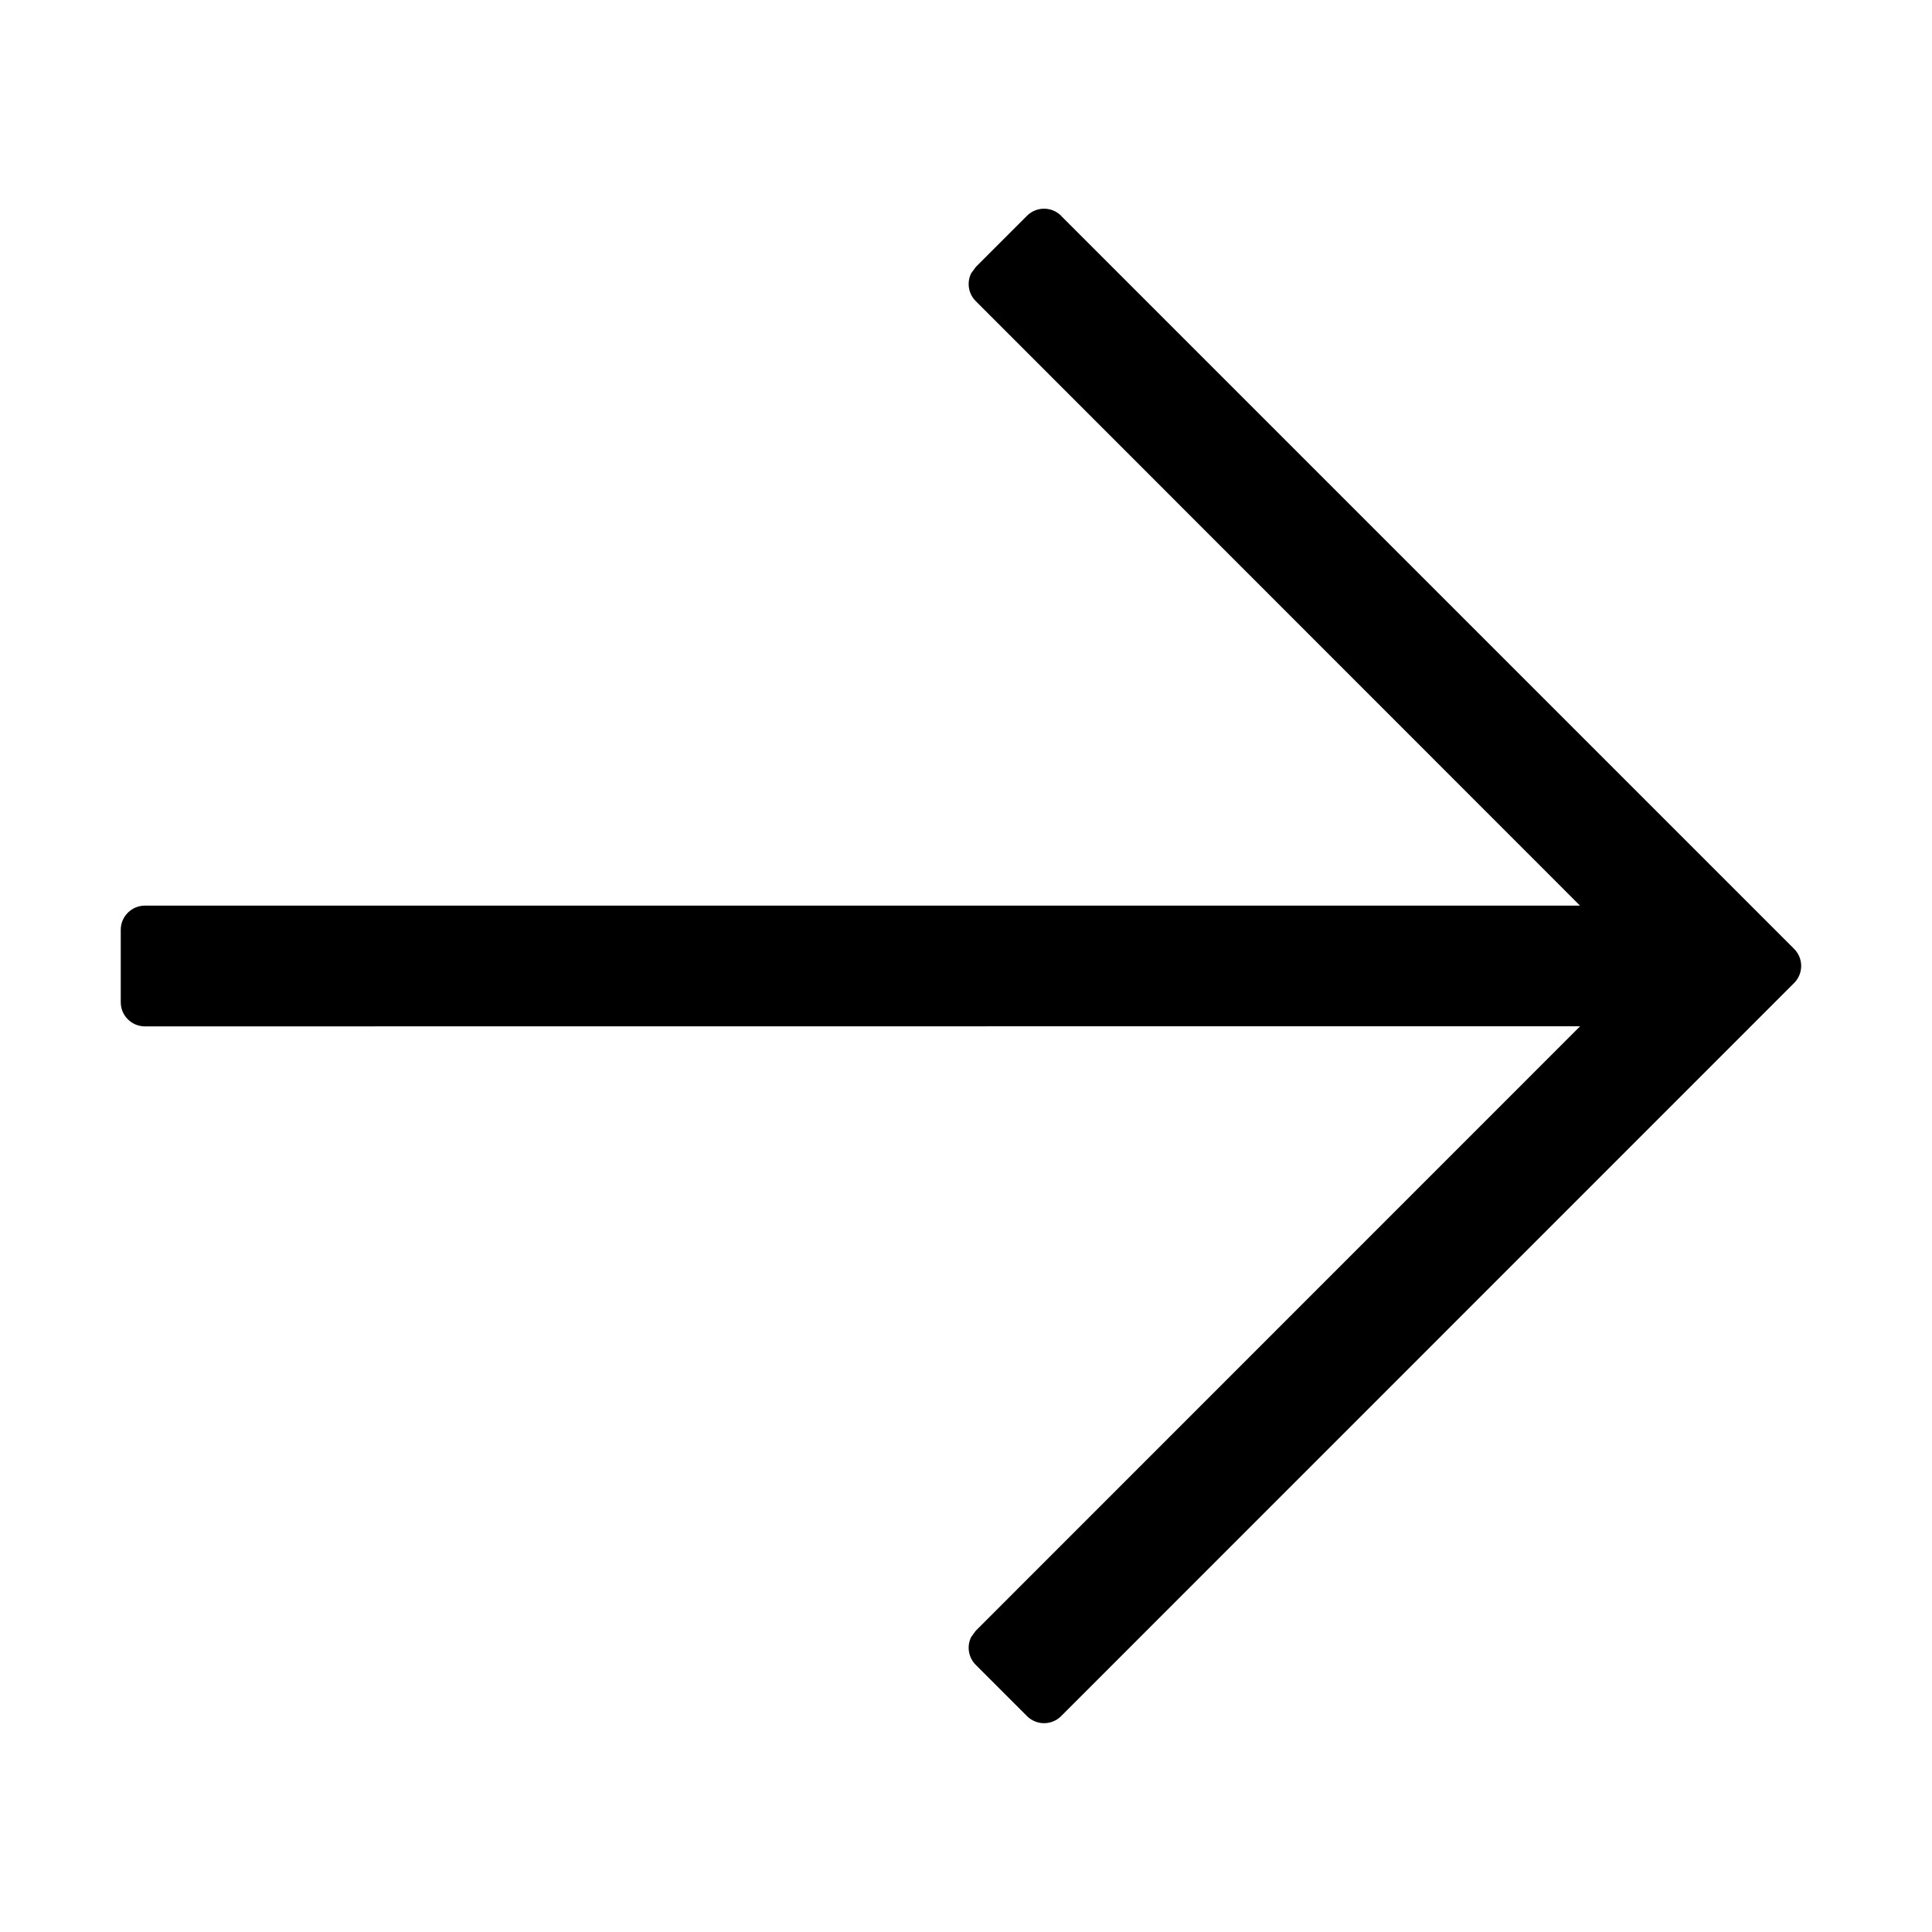
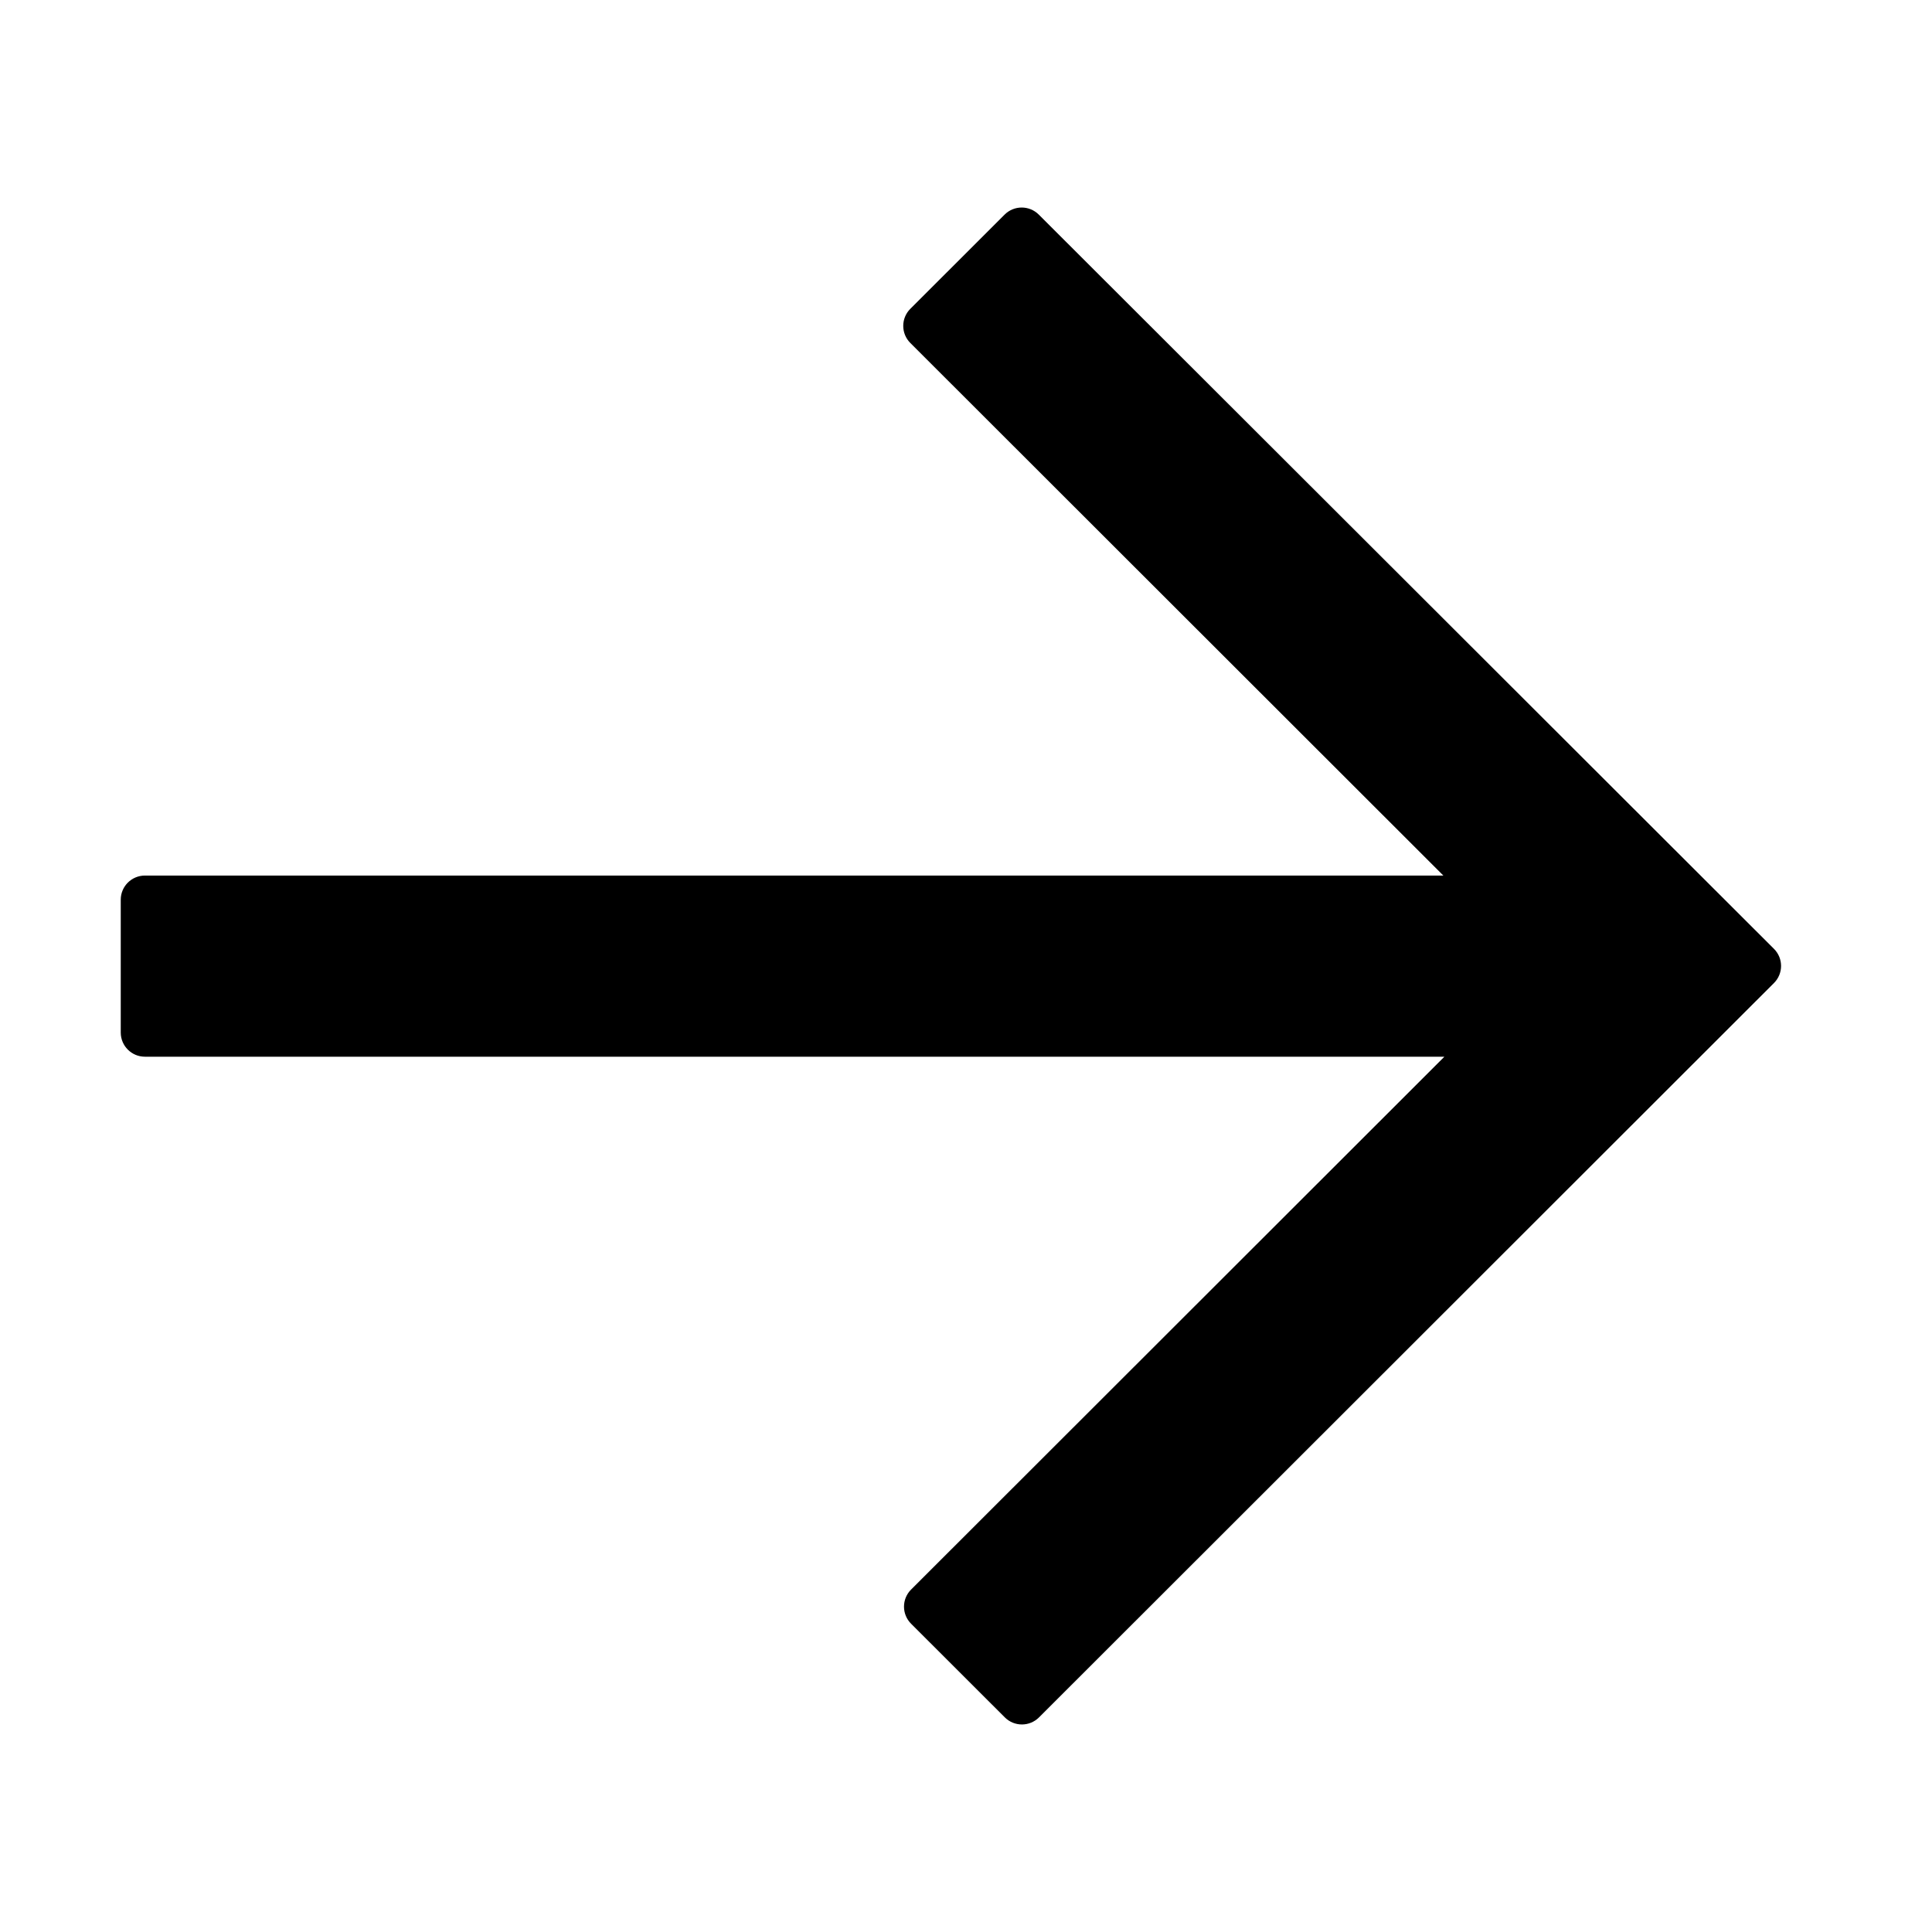
<svg viewBox="0 0 1024 1024" focusable="false">
-   <path d="m562.432 114.432 388.48 388.48a12.8 12.8 0 0 1 0 18.112l-388.48 388.544a12.8 12.8 0 0 1-18.112 0l-27.136-27.136a12.8 12.8 0 0 1-2.432-14.784l2.432-3.328 320.32-320.384L76.8 544A12.8 12.8 0 0 1 64 531.2v-38.4c0-7.04 5.76-12.8 12.8-12.8h760.64L517.184 159.616a12.8 12.8 0 0 1-2.432-14.784l2.432-3.328 27.136-27.136a12.8 12.8 0 0 1 18.112 0z" />
+   <path fill-rule="evenodd" d="M940.247 521.024c5.005-5 5.004-13.107-.001-18.106l-389.667-389.17c-5.003-4.998-13.114-4.997-18.117.001l-49.971 49.93c-5.003 4.999-5.003 13.104 0 18.103l282.52 282.283h-688.2c-7.078 0-12.811 5.732-12.811 12.801v70.407c0 7.07 5.733 12.801 12.812 12.801h688.746L482.893 842.501c-5.003 4.999-5.003 13.108 0 18.107l49.684 49.643c5.003 4.999 13.115 4.999 18.119 0l389.551-389.227Z" />
</svg>
